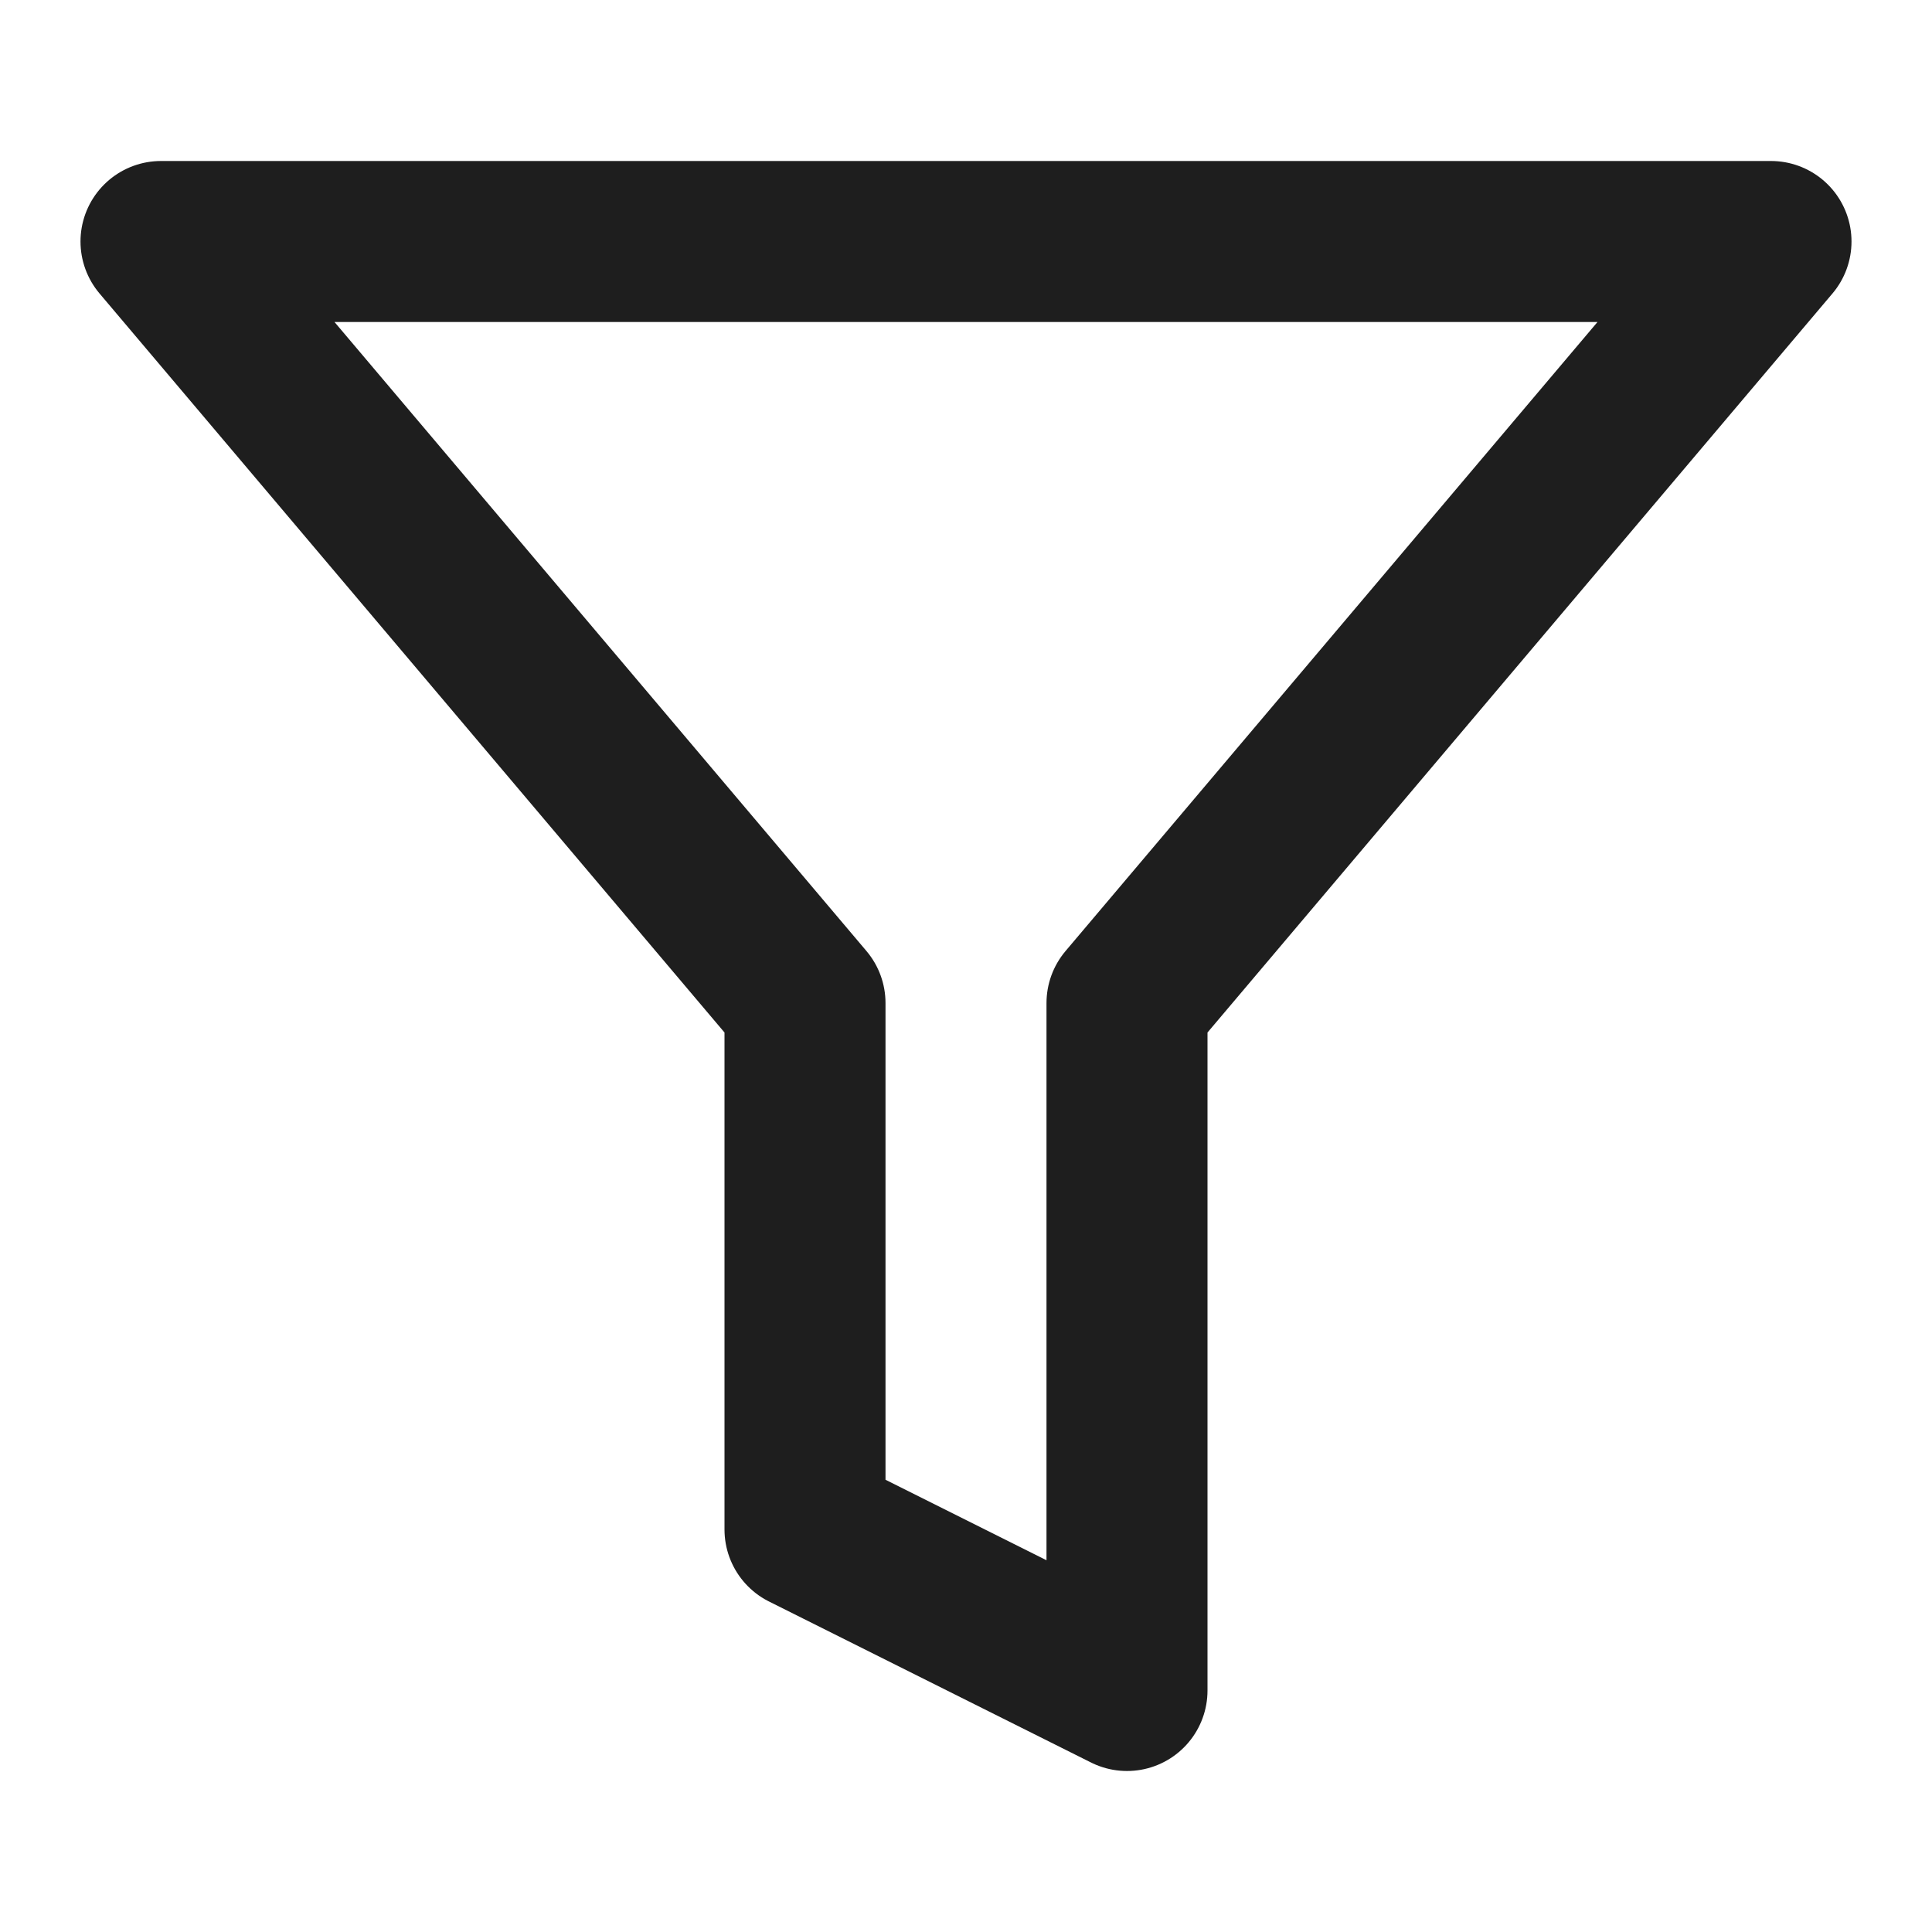
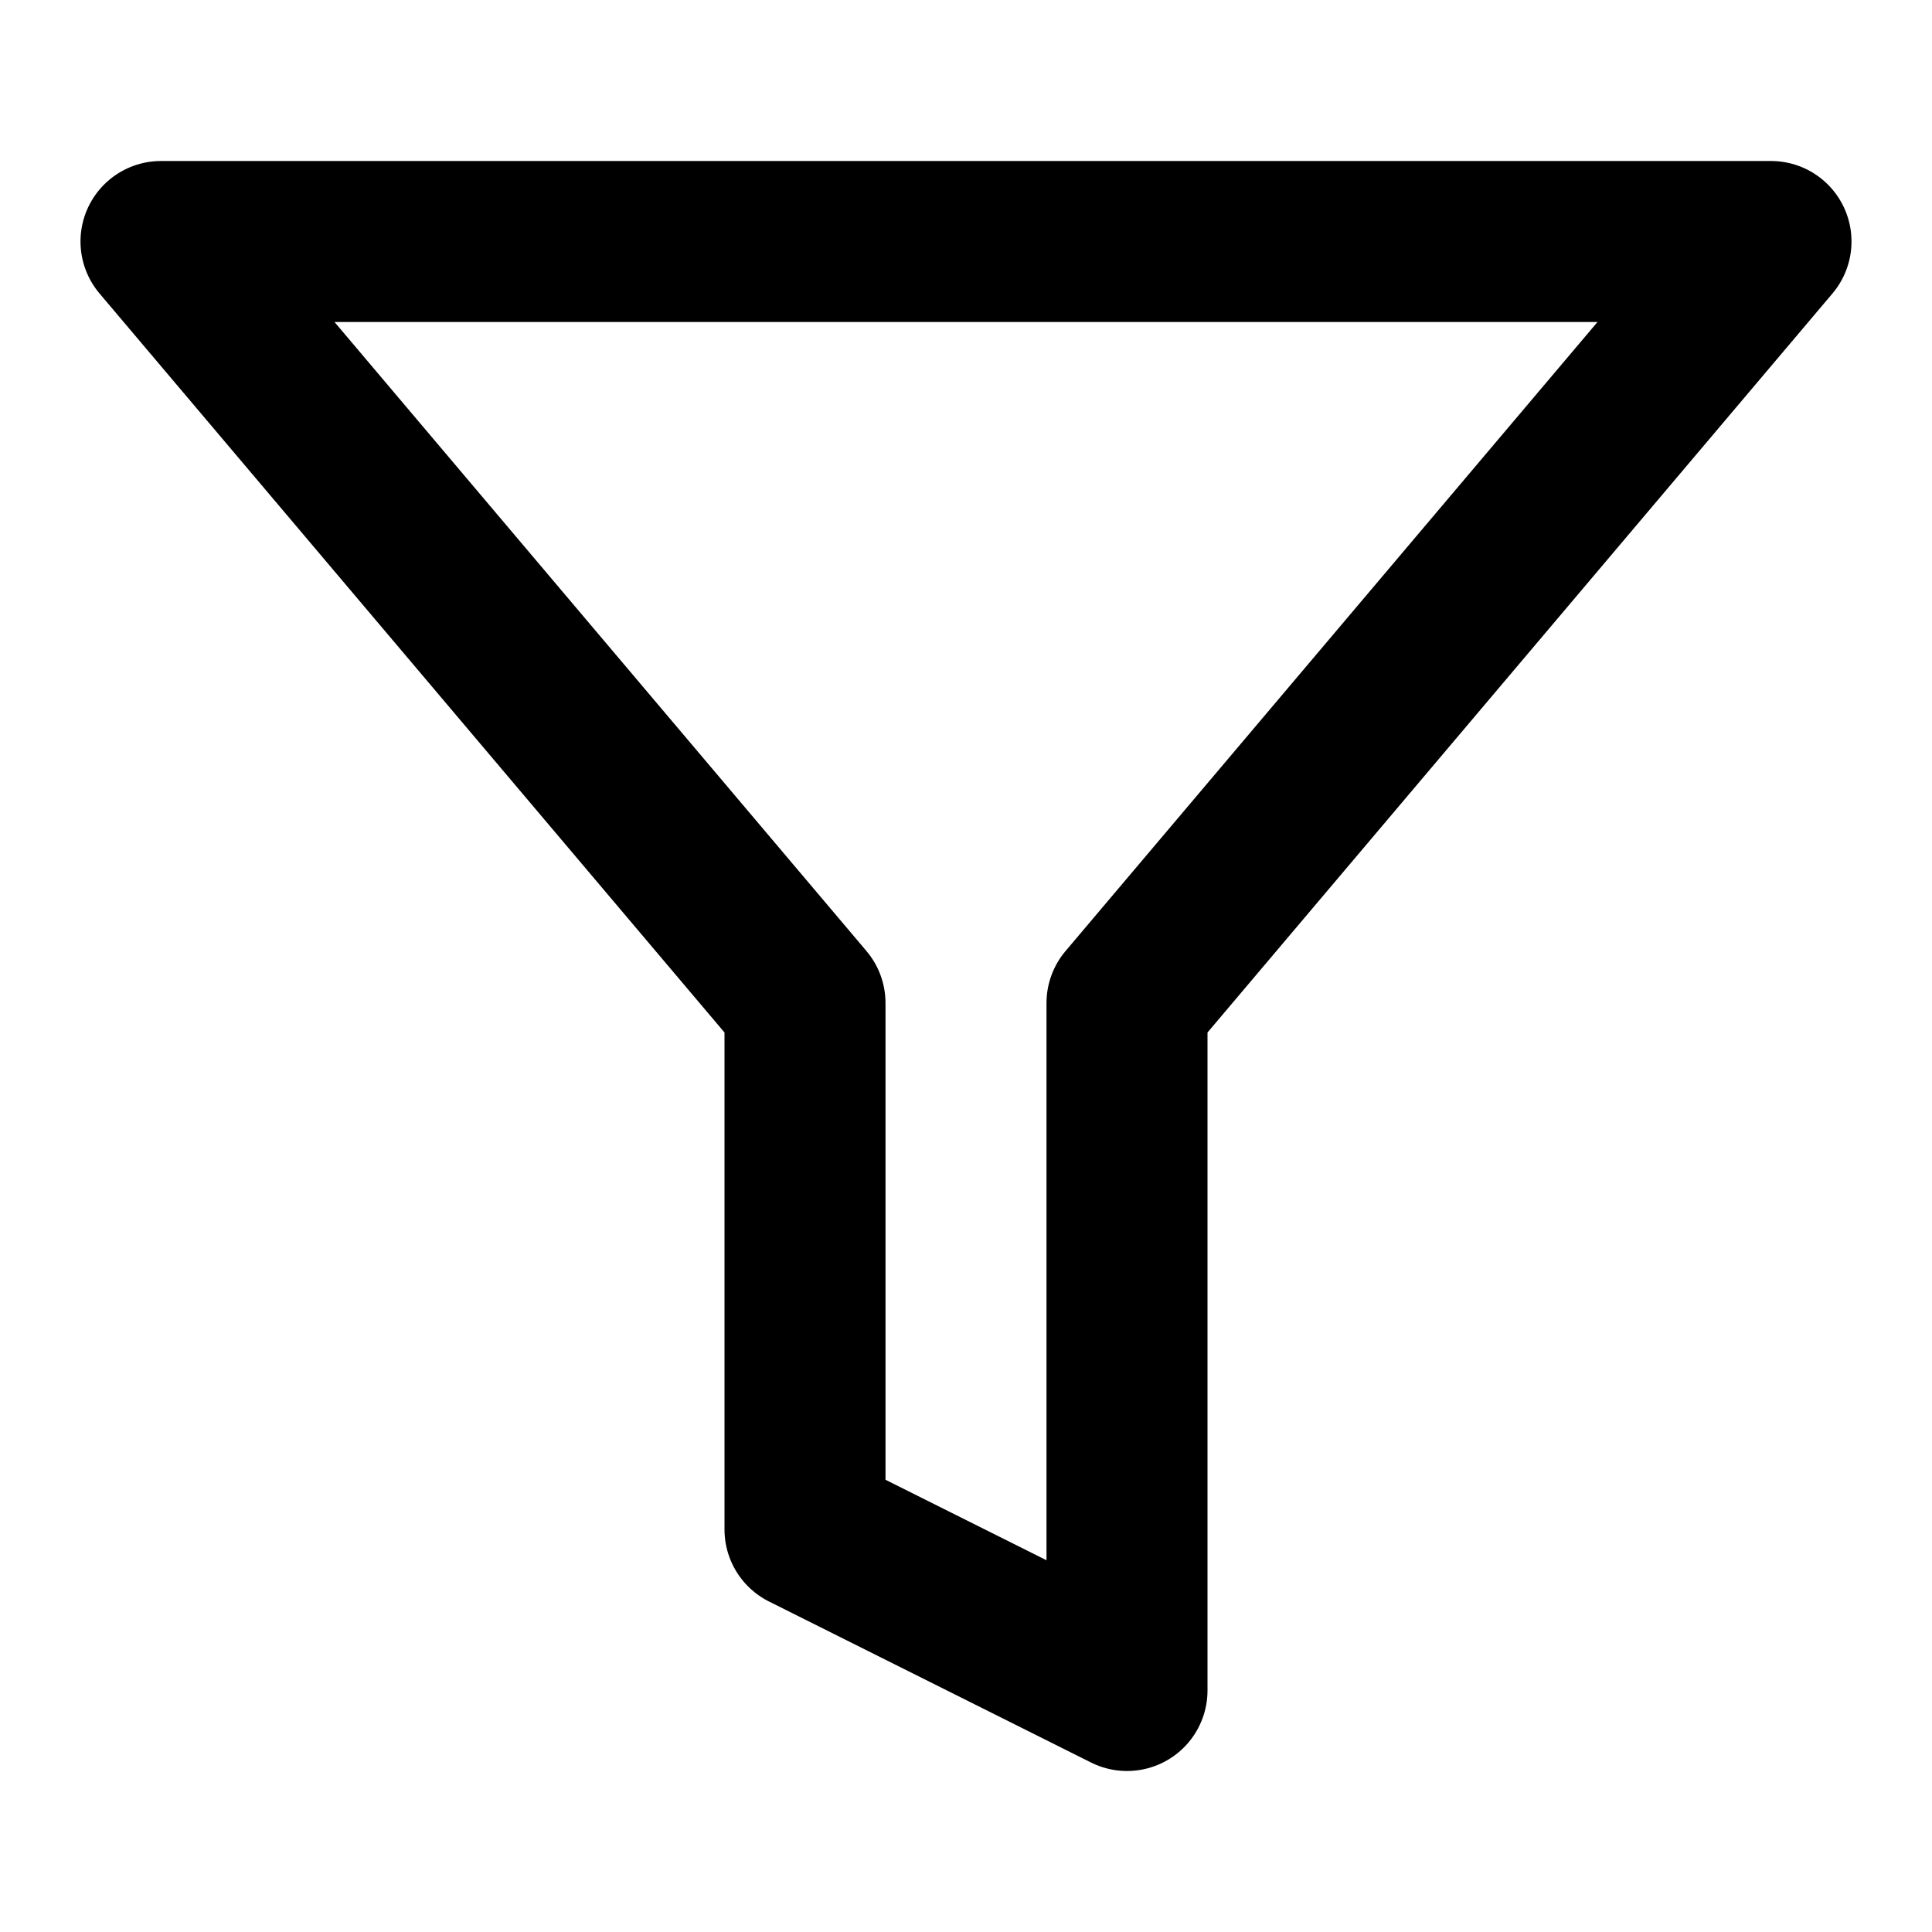
- <svg xmlns="http://www.w3.org/2000/svg" width="48" height="48" viewBox="0 0 48 48" fill="none">
-   <path d="M44 6H4L20 24.92V38L28 42V24.92L44 6Z" stroke="#1E1E1E" stroke-width="4" stroke-linecap="round" stroke-linejoin="round" />
+ <svg xmlns="http://www.w3.org/2000/svg" width="24" height="24" viewBox="0 0 24 24" fill="none" stroke="currentColor" stroke-width="2" stroke-linecap="round" stroke-linejoin="round">
+   <polygon points="22 3 2 3 10 12.46 10 19 14 21 14 12.46 22 3" />
</svg>
